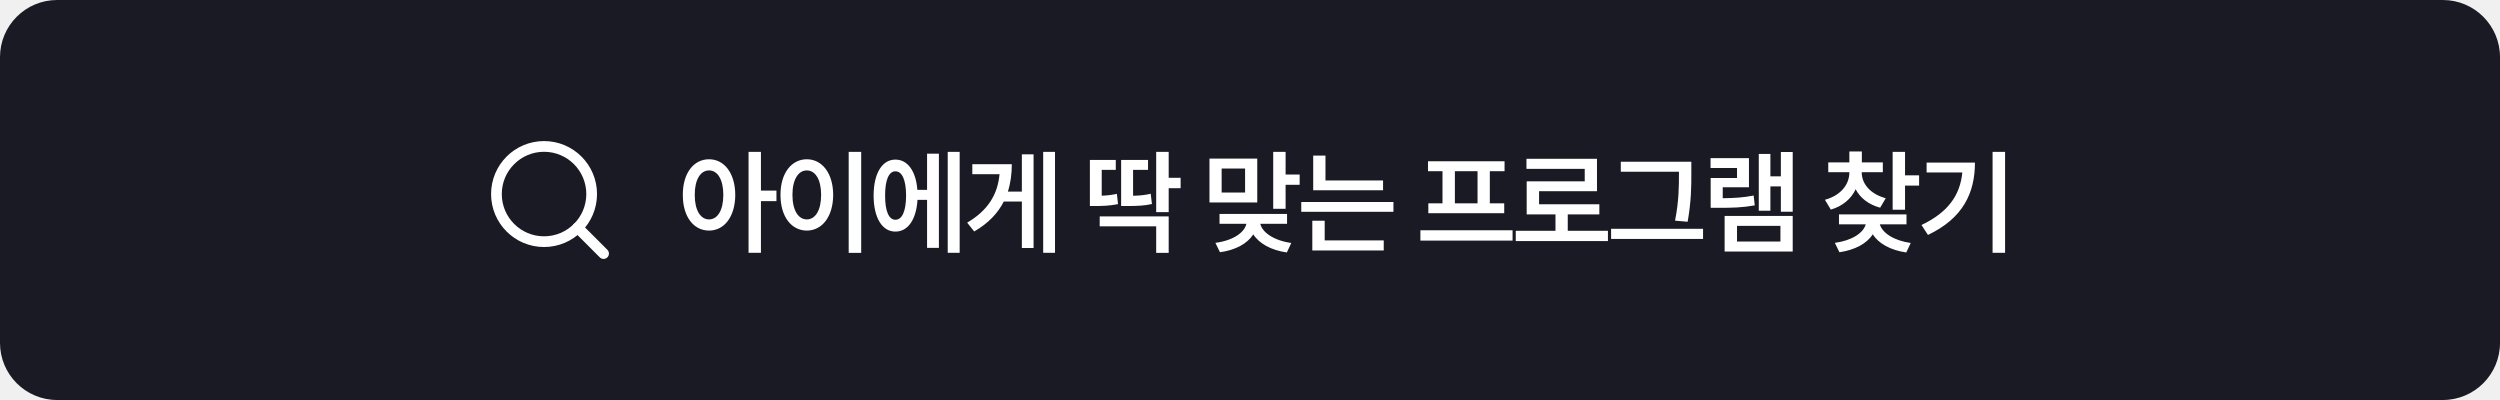
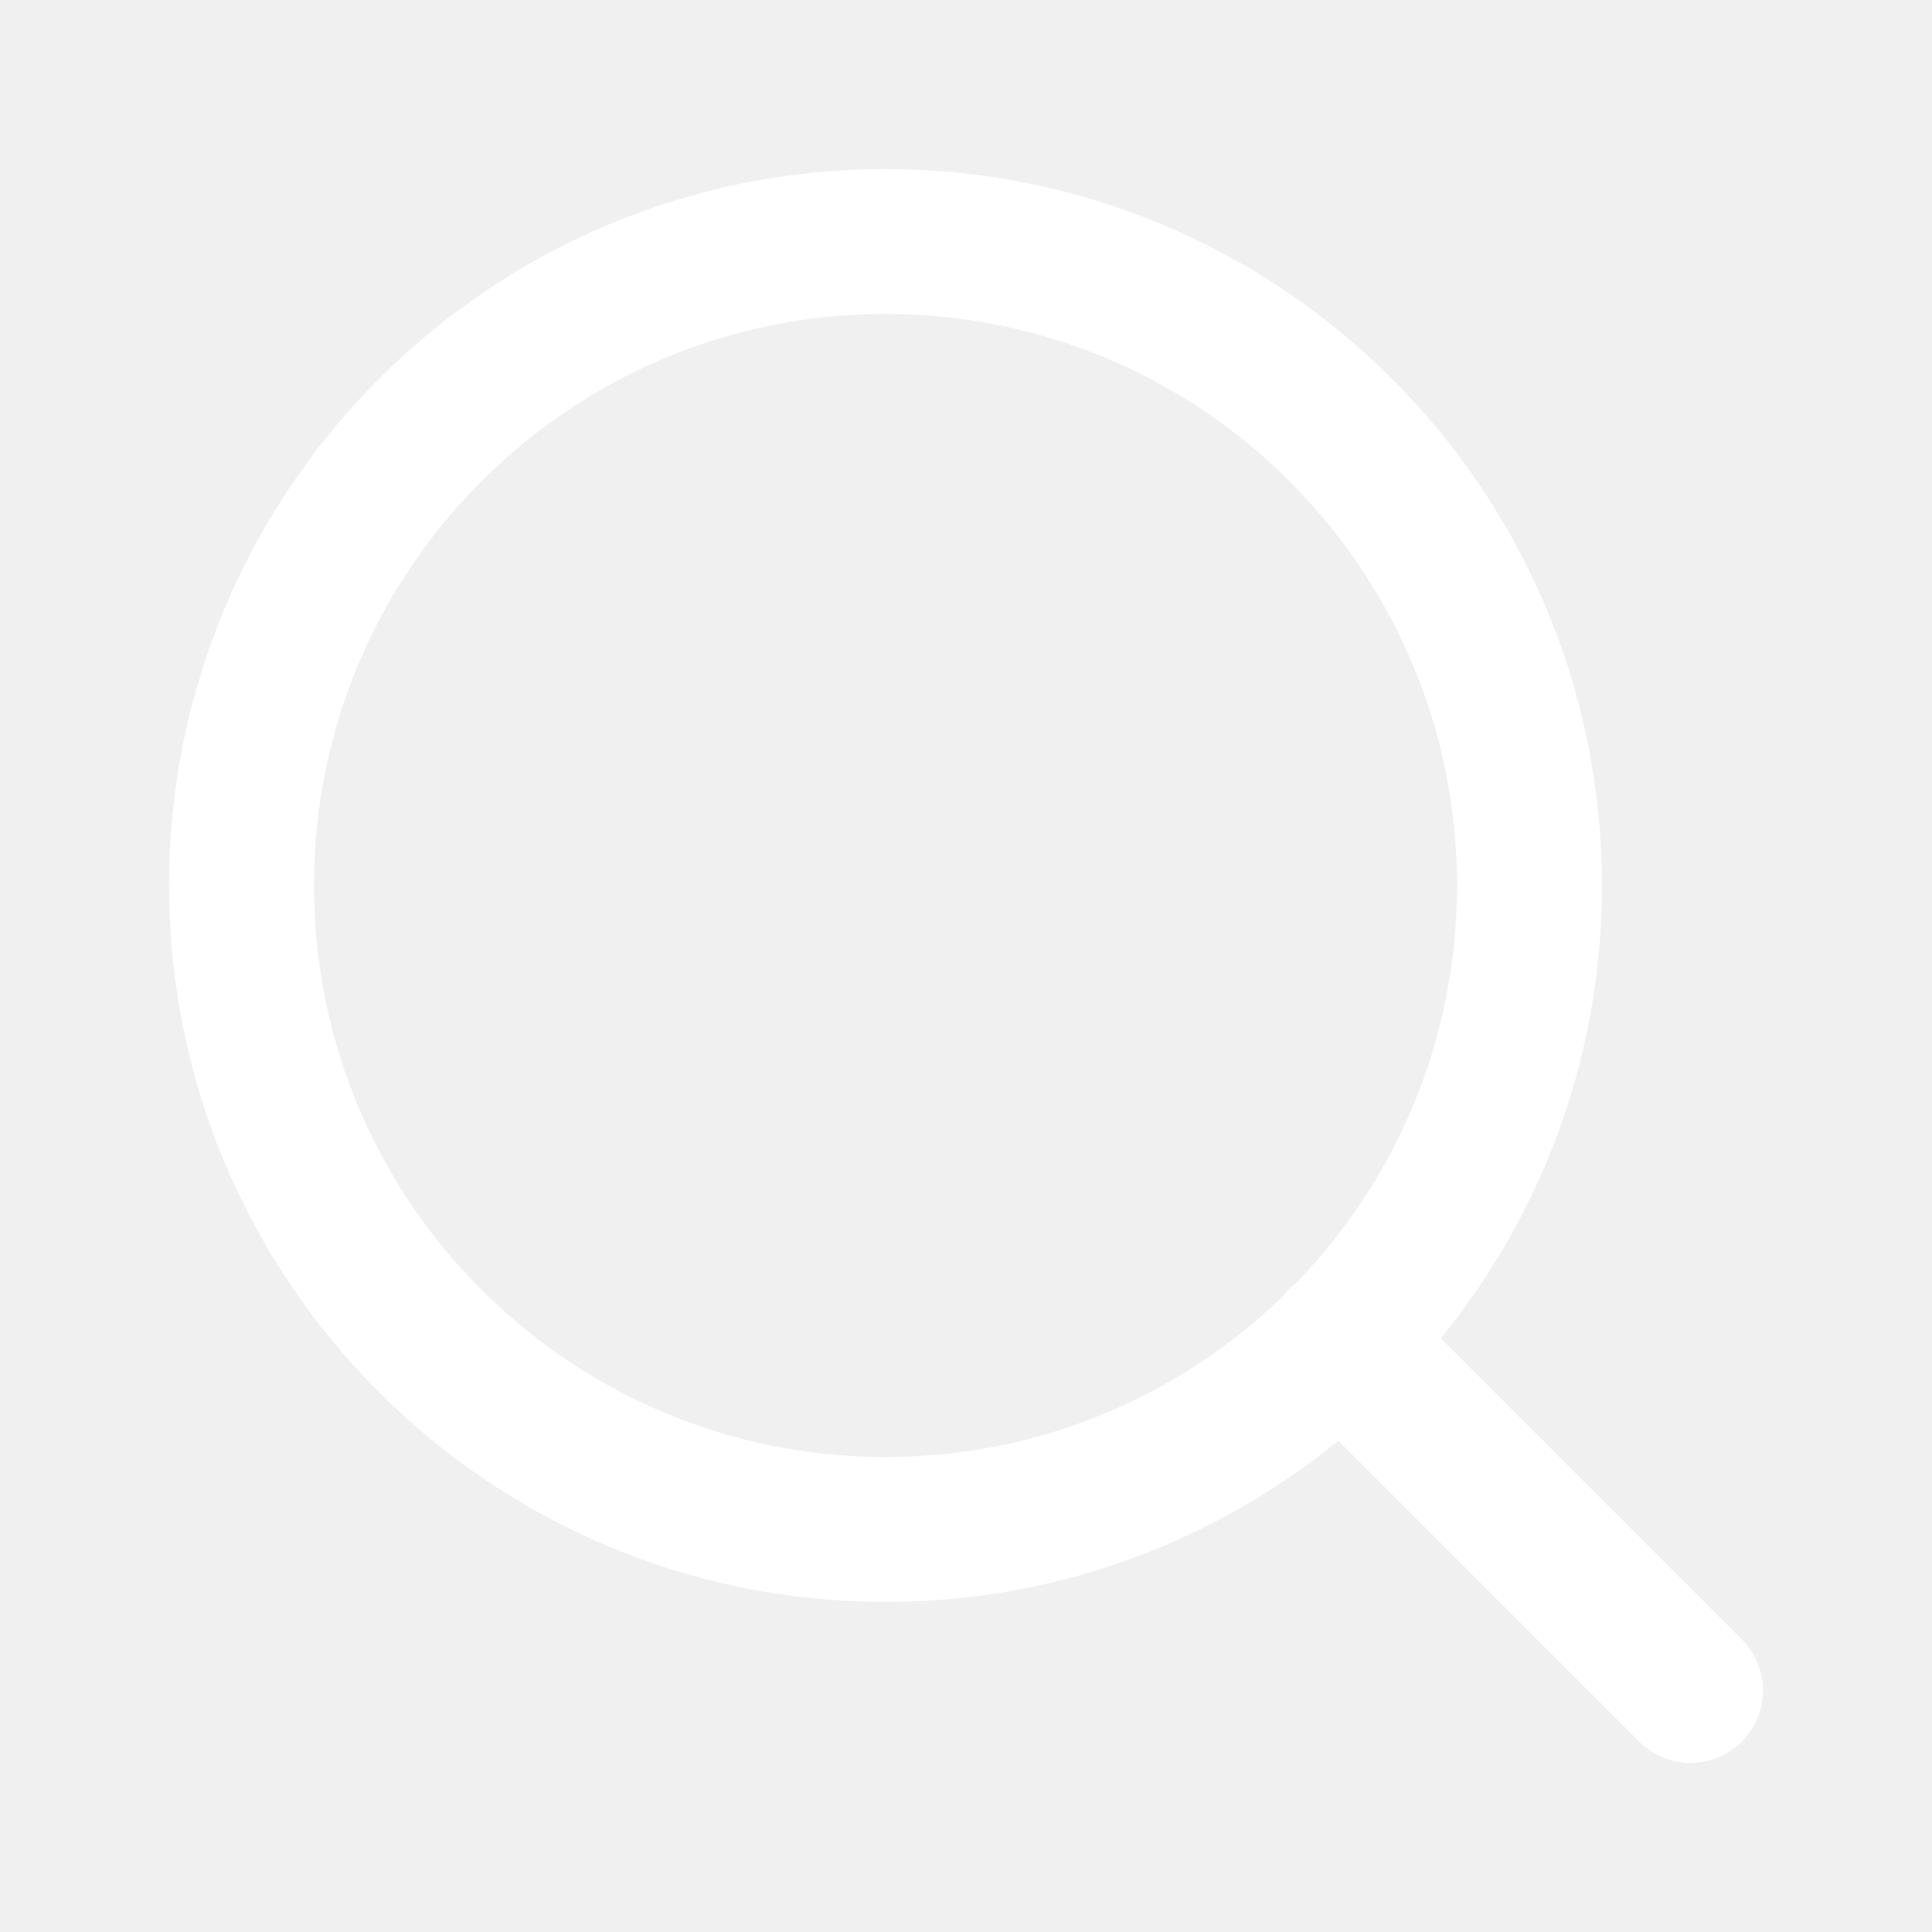
- <svg xmlns="http://www.w3.org/2000/svg" width="350" height="56" viewBox="0 0 350 56" fill="none">
-   <rect width="350" height="56" rx="8" fill="#1A1A25" />
-   <path d="M76.167 33.833C79.849 33.833 82.833 30.849 82.833 27.167C82.833 23.485 79.849 20.5 76.167 20.5C72.485 20.5 69.5 23.485 69.5 27.167C69.5 30.849 72.485 33.833 76.167 33.833Z" stroke="white" stroke-width="1.5" stroke-linecap="round" stroke-linejoin="round" />
-   <path d="M84.5 35.5L80.875 31.875" stroke="white" stroke-width="1.5" stroke-linecap="round" stroke-linejoin="round" />
-   <path d="M99.266 22.297C101.391 22.297 102.922 24.234 102.938 27.281C102.922 30.352 101.391 32.281 99.266 32.281C97.117 32.281 95.586 30.352 95.594 27.281C95.586 24.234 97.117 22.297 99.266 22.297ZM97.266 27.281C97.258 29.453 98.078 30.711 99.266 30.719C100.461 30.711 101.258 29.453 101.266 27.281C101.258 25.125 100.461 23.859 99.266 23.859C98.078 23.859 97.258 25.125 97.266 27.281ZM104.797 35.391V21.266H106.531V26.688H108.703V28.156H106.531V35.391H104.797ZM120.567 21.266V35.406H118.817V21.266H120.567ZM109.27 27.281C109.262 24.234 110.817 22.297 112.958 22.297C115.075 22.297 116.637 24.234 116.645 27.281C116.637 30.352 115.075 32.281 112.958 32.281C110.817 32.281 109.262 30.352 109.27 27.281ZM110.942 27.281C110.942 29.453 111.762 30.711 112.958 30.719C114.145 30.711 114.958 29.453 114.958 27.281C114.958 25.125 114.145 23.859 112.958 23.859C111.762 23.859 110.942 25.125 110.942 27.281ZM134.353 21.266V35.391H132.681V21.266H134.353ZM122.306 27.375C122.306 24.266 123.509 22.336 125.353 22.344C127.063 22.336 128.228 23.938 128.431 26.578H129.79V21.516H131.446V34.703H129.79V27.984H128.446C128.282 30.742 127.103 32.43 125.353 32.422C123.509 32.43 122.306 30.492 122.306 27.375ZM123.915 27.375C123.907 29.586 124.454 30.773 125.353 30.766C126.29 30.773 126.845 29.586 126.853 27.375C126.845 25.172 126.29 23.977 125.353 23.984C124.454 23.977 123.907 25.172 123.915 27.375ZM147.701 21.266V35.391H146.044V21.266H147.701ZM135.404 31.172C138.326 29.445 139.669 27.234 139.935 24.391H136.123V22.984H141.654C141.654 24.352 141.482 25.633 141.099 26.828H143.06V21.609H144.701V34.719H143.06V28.219H140.529C139.708 29.836 138.38 31.25 136.388 32.406L135.404 31.172ZM163.616 21.266V24.891H165.287V26.344H163.616V29.703H161.866V21.266H163.616ZM152.584 28.844V22.391H156.209V23.781H154.241V27.398C154.92 27.375 155.608 27.305 156.366 27.141L156.522 28.578C155.311 28.82 154.334 28.836 153.272 28.844H152.584ZM153.959 31.688V30.297H163.616V35.406H161.866V31.688H153.959ZM156.959 28.844V22.391H160.725V23.781H158.631V27.406C159.631 27.383 160.303 27.312 161.1 27.125L161.272 28.562C160.17 28.805 159.334 28.836 157.709 28.844H156.959ZM176.015 22.203V28.344H169.327V22.203H176.015ZM170.156 34C172.656 33.664 174.218 32.562 174.499 31.328H170.734V29.953H180.187V31.328H176.437C176.718 32.531 178.312 33.672 180.781 34.016L180.156 35.344C177.945 35.031 176.273 34.086 175.46 32.812C174.648 34.086 172.992 35.016 170.796 35.312L170.156 34ZM171.031 26.953H174.312V23.594H171.031V26.953ZM178.249 29.234V21.266H179.984V24.438H181.952V25.875H179.984V29.234H178.249ZM193.629 25.266V26.641H183.848V21.781H185.566V25.266H193.629ZM182.176 29.656V28.281H195.082V29.656H182.176ZM183.723 35.062V30.906H185.457V33.656H193.723V35.062H183.723ZM211.762 32.234V33.688H198.856V32.234H211.762ZM199.919 23.969V22.578H210.637V23.969H208.575V28.469H210.591V29.844H199.966V28.469H201.95V23.969H199.919ZM203.684 28.469H206.856V23.969H203.684V28.469ZM225.111 32.312V33.75H212.204V32.312H217.767V30.016H213.736V25.391H221.861V23.641H213.704V22.234H223.579V26.766H215.47V28.594H223.908V30.016H219.486V32.312H225.111ZM236.787 22.641V24.234C236.787 26.125 236.787 28.07 236.271 31.047L234.506 30.891C235.053 28.117 235.053 26.07 235.053 24.234V24.047H226.912V22.641H236.787ZM225.553 33.453V32.031H238.428V33.453H225.553ZM250.979 21.281V29.641H249.322V26.094H247.854V29.5H246.229V21.547H247.854V24.688H249.322V21.281H250.979ZM239.479 23.516V22.141H244.854V26.219H241.182V27.75C242.83 27.734 244.072 27.656 245.51 27.375L245.666 28.75C243.963 29.062 242.533 29.102 240.463 29.094H239.494V24.922H243.182V23.516H239.479ZM241.447 35.219V30.234H250.979V35.219H241.447ZM243.182 33.812H249.26V31.625H243.182V33.812ZM260.644 24.156C260.636 25.672 261.784 27.156 264.003 27.75L263.222 29.078C261.589 28.641 260.425 27.703 259.792 26.5C259.167 27.828 257.98 28.859 256.316 29.344L255.488 27.969C257.714 27.367 258.909 25.812 258.909 24.156V24.109H255.956V22.734H258.909V21.203H260.659V22.734H263.597V24.109H260.644V24.156ZM256.878 34C259.3 33.672 260.87 32.609 261.206 31.406H257.456V30.016H266.909V31.406H263.175C263.511 32.578 265.089 33.68 267.503 34.016L266.878 35.344C264.667 35.031 262.995 34.086 262.183 32.805C261.37 34.078 259.706 35 257.519 35.312L256.878 34ZM264.972 29.359V21.266H266.706V24.547H268.675V25.984H266.706V29.359H264.972ZM280.711 21.266V35.391H278.961V21.266H280.711ZM269.008 31.5C272.711 29.742 274.414 27.352 274.726 24.141H269.726V22.766H276.492C276.492 26.969 274.859 30.539 269.914 32.891L269.008 31.5Z" fill="white" />
+ <svg xmlns="http://www.w3.org/2000/svg" width="20" height="20" viewBox="0 0 20 20" fill="none">
+   <g id="fi:search">
+     <path id="Vector" d="M9.167 15.833C12.849 15.833 15.833 12.849 15.833 9.167C15.833 5.485 12.849 2.5 9.167 2.5C5.485 2.5 2.5 5.485 2.5 9.167C2.5 12.849 5.485 15.833 9.167 15.833Z" stroke="white" stroke-width="1.5" stroke-linecap="round" stroke-linejoin="round" />
+     <path id="Vector_2" d="M17.5 17.5L13.875 13.875" stroke="white" stroke-width="1.5" stroke-linecap="round" stroke-linejoin="round" />
+   </g>
</svg>
